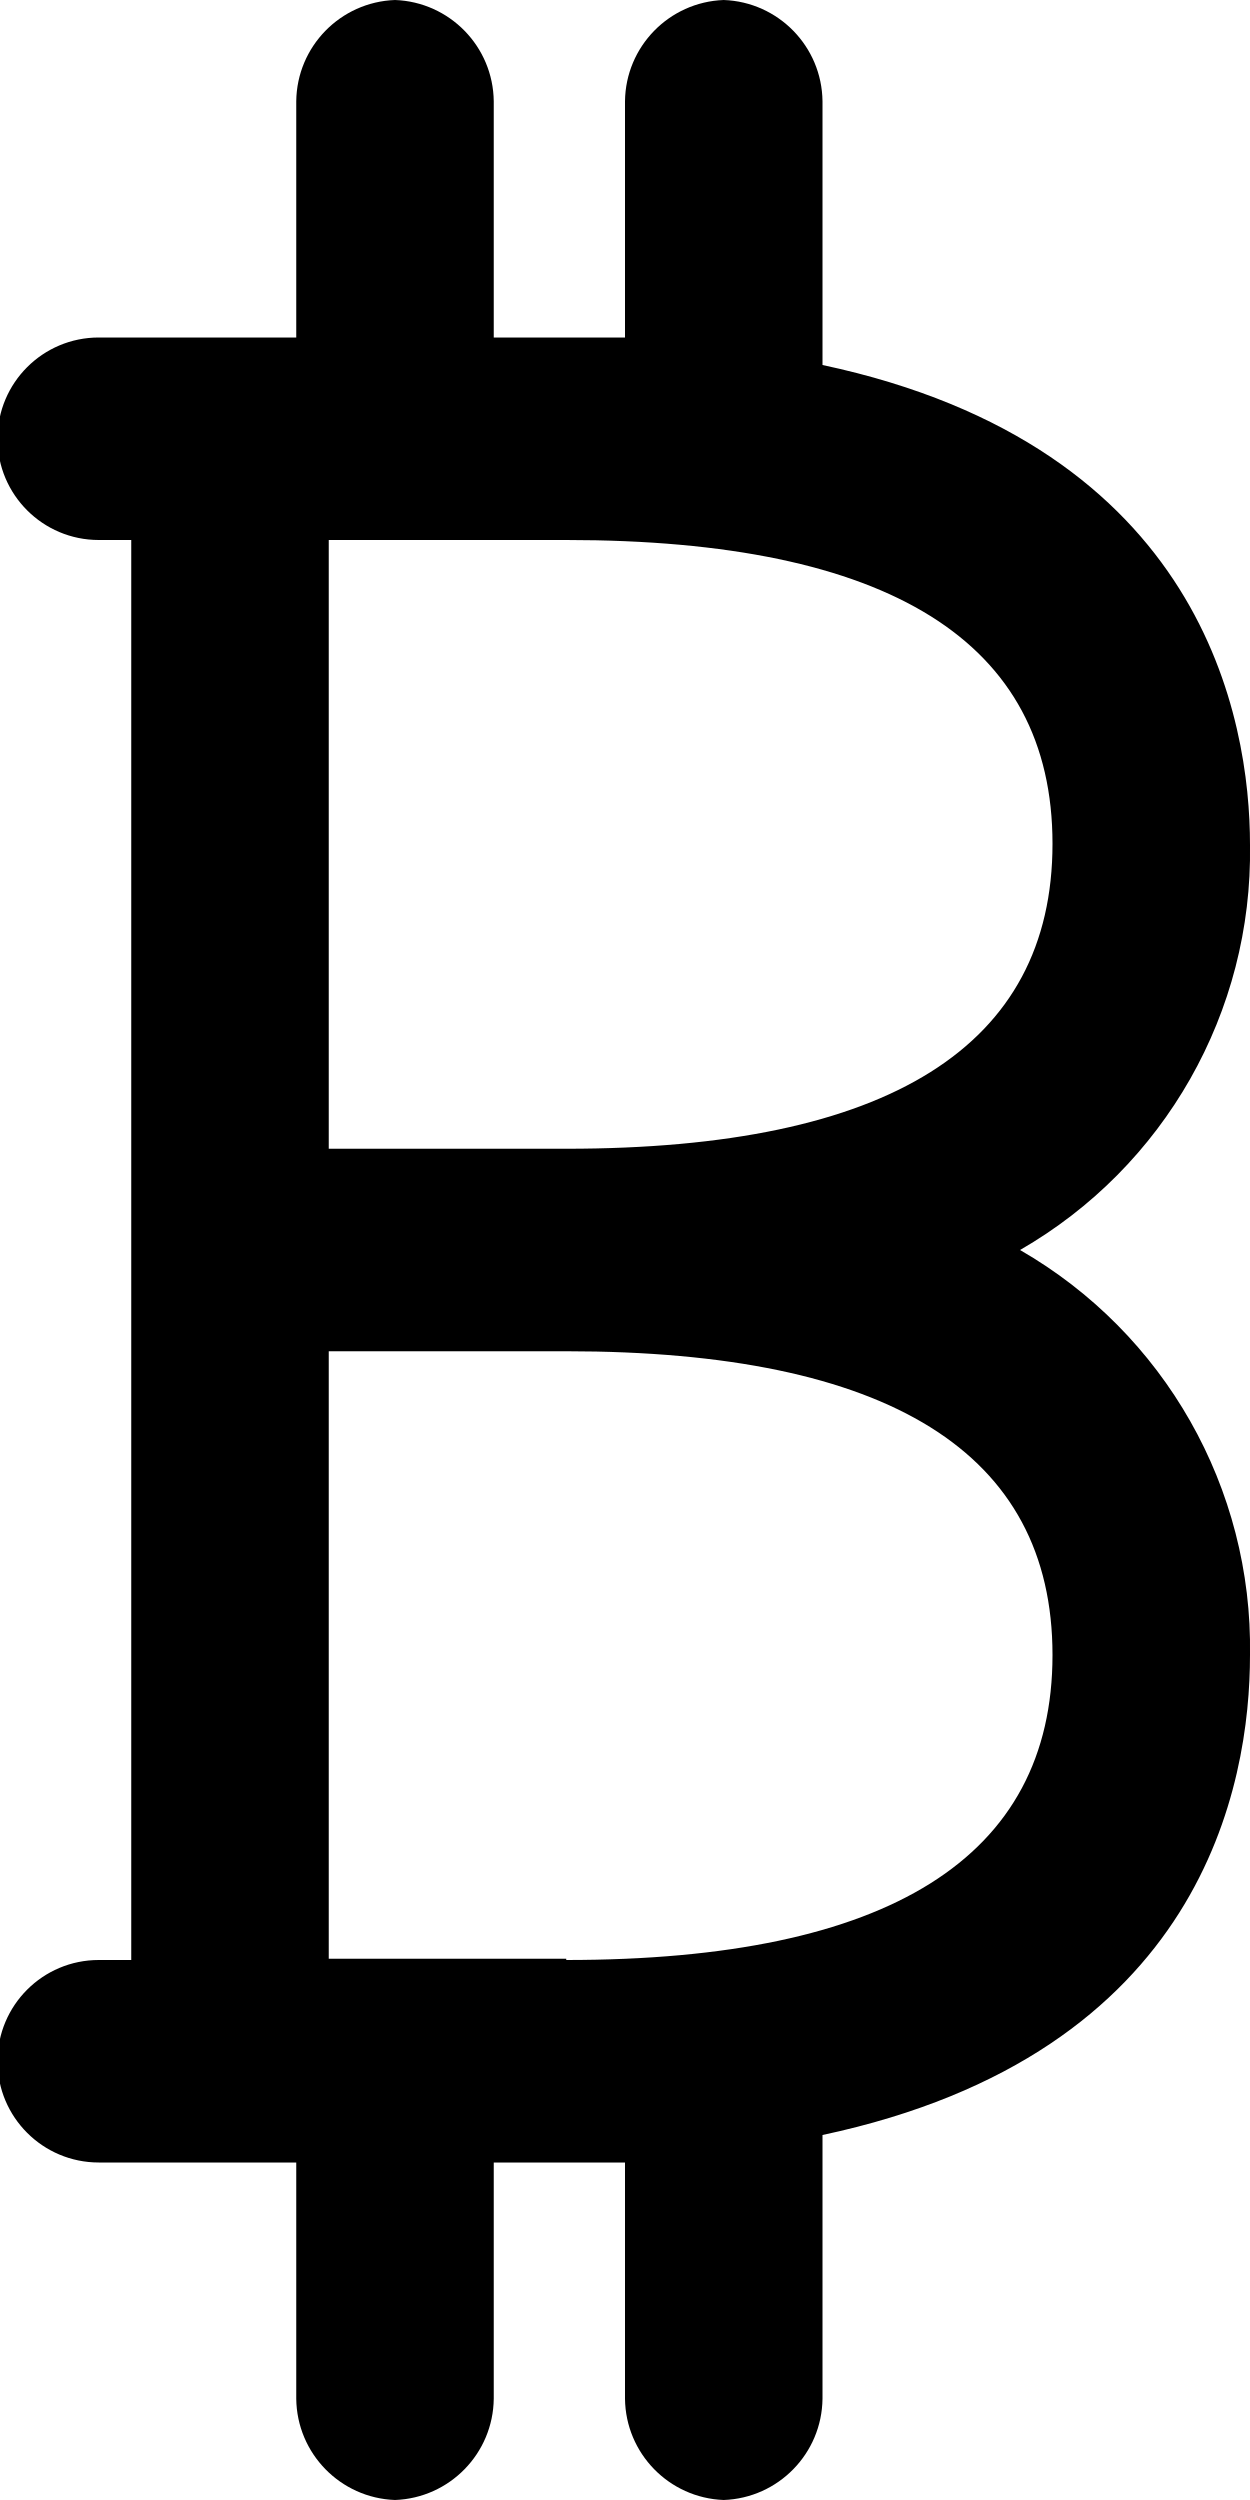
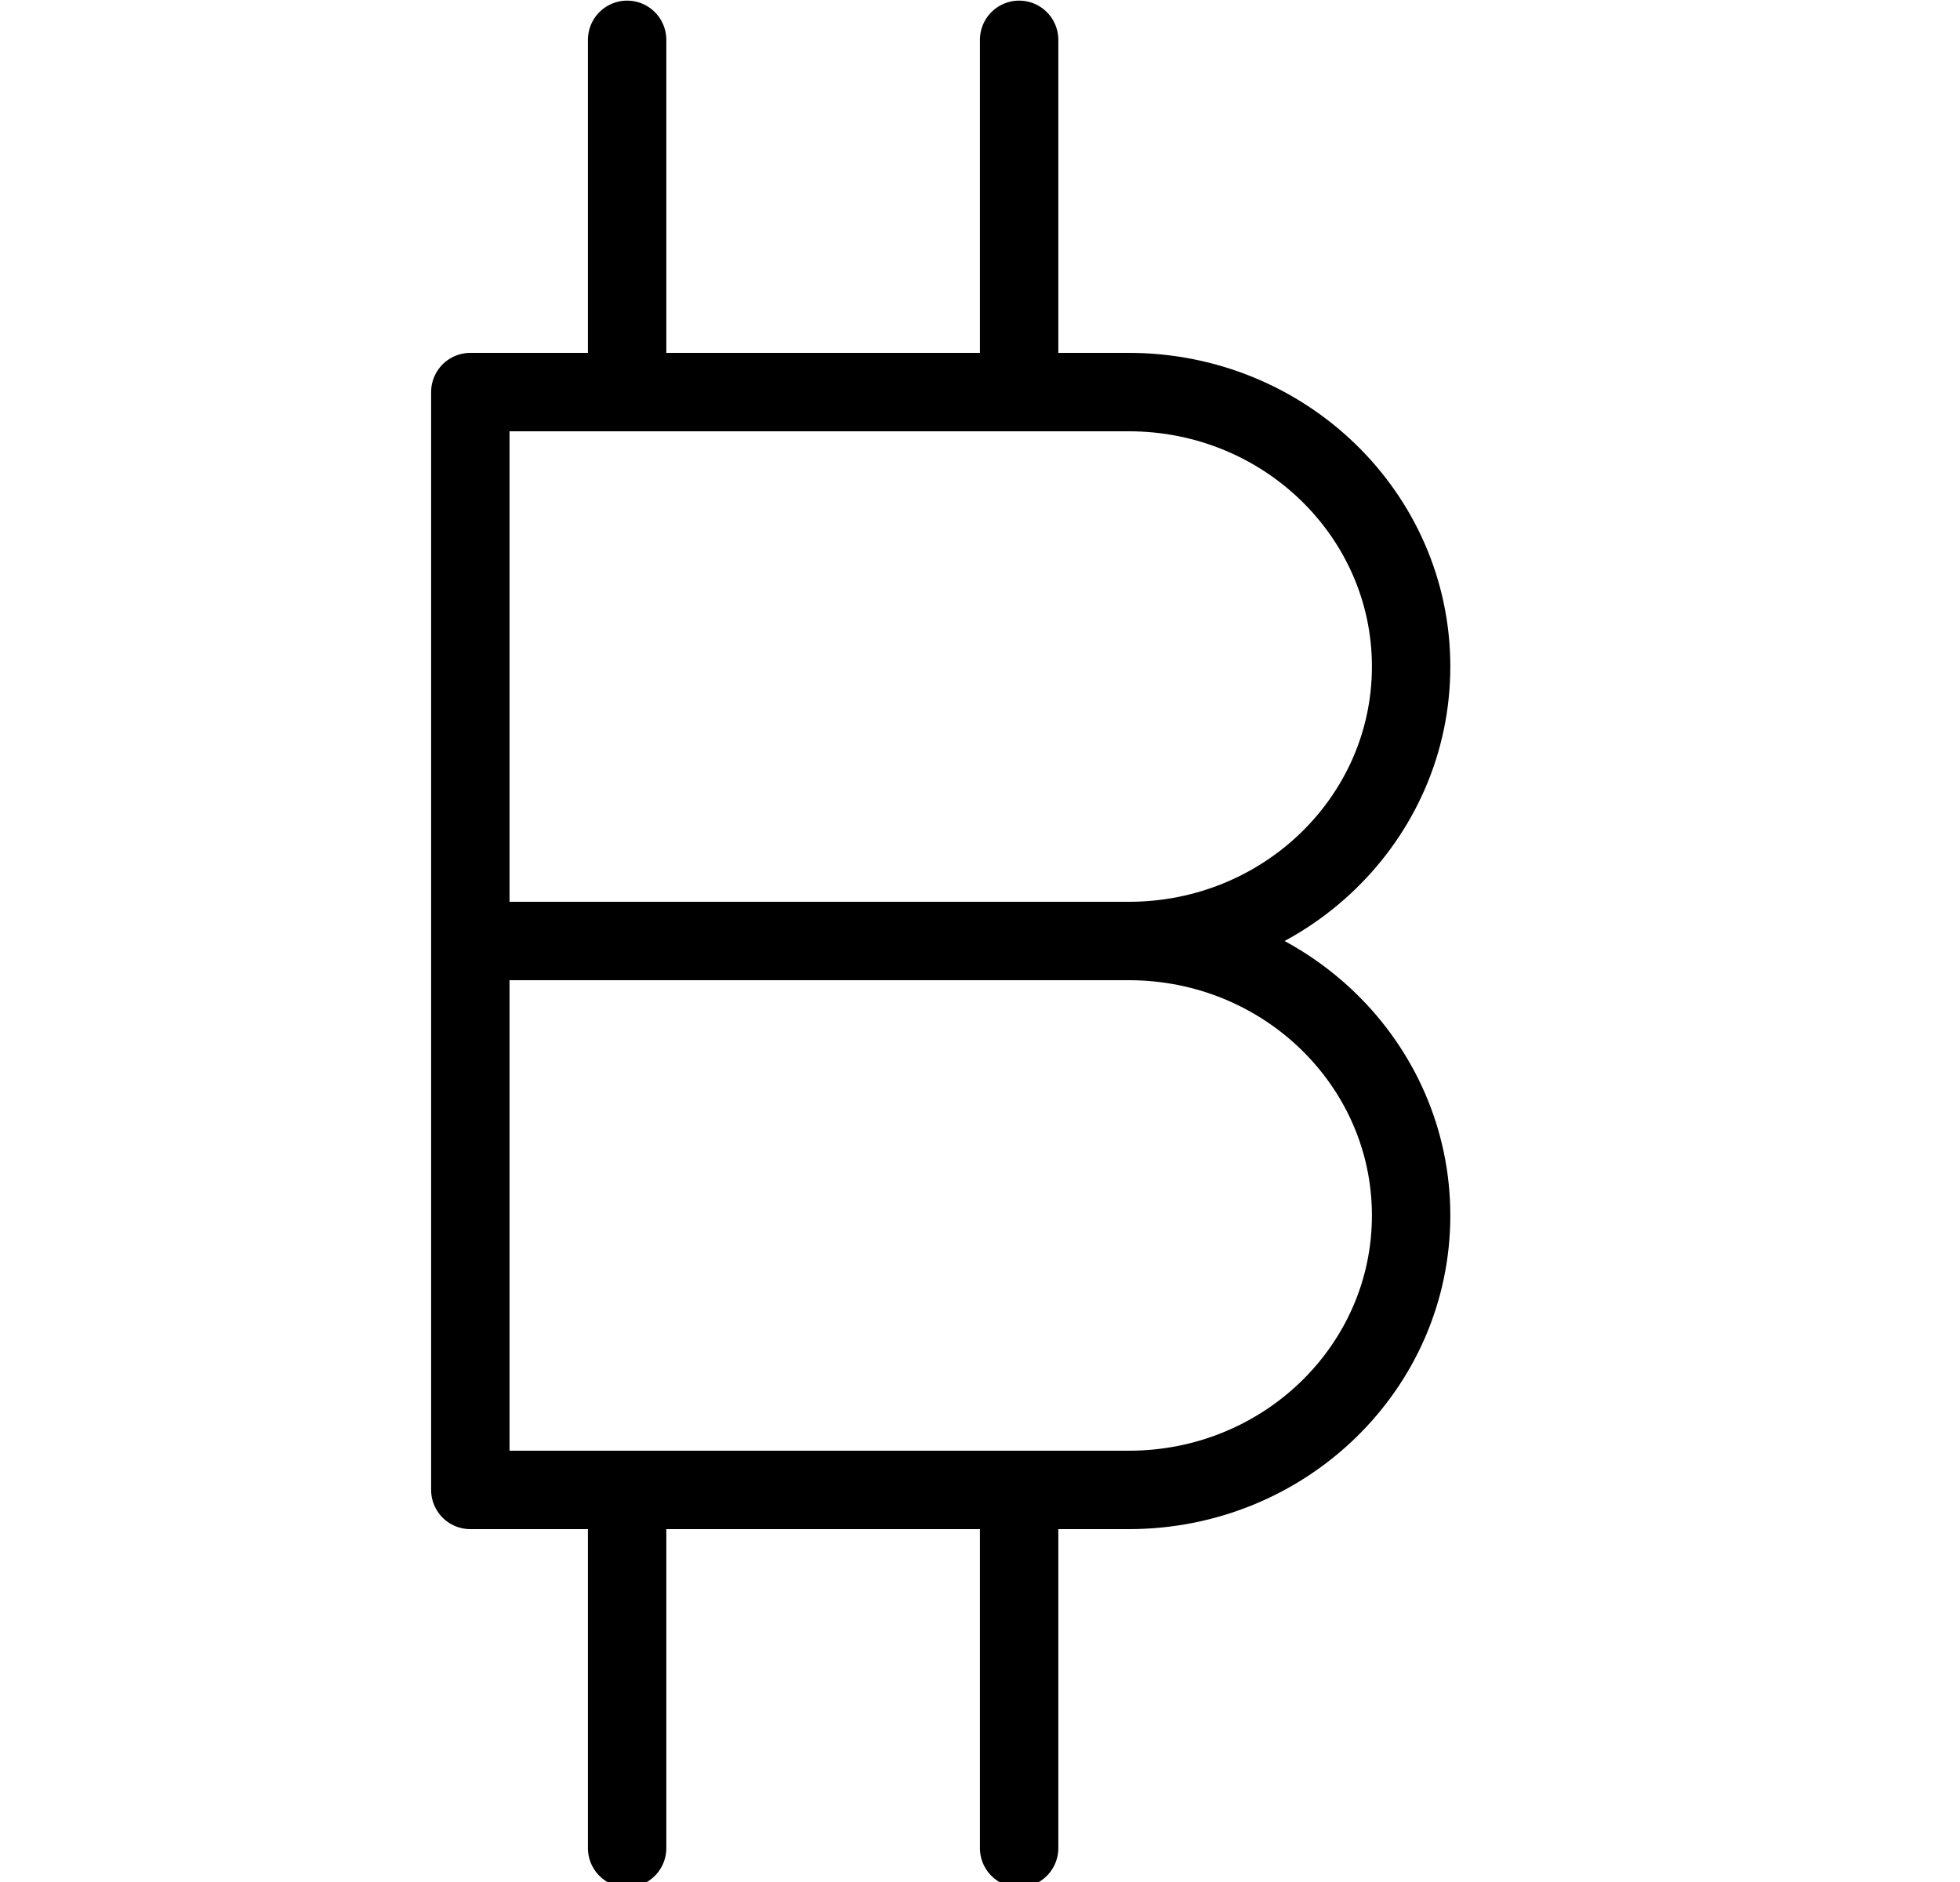
- <svg xmlns="http://www.w3.org/2000/svg" width="10" height="20" viewBox="0 0 10 20">
-   <path d="M8.16,10A3.67,3.67,0,0,0,10,6.76c0-1-.37-3.19-3.42-3.84V0.81A0.82,0.82,0,0,0,5.79,0,0.82,0.82,0,0,0,5,.81V2.7H3.95V0.81A0.82,0.82,0,0,0,3.16,0a0.82,0.82,0,0,0-.79.81V2.7H0.79a0.81,0.81,0,0,0,0,1.62H1.05V15.68H0.79a0.81,0.81,0,0,0,0,1.62H2.37v1.89a0.82,0.82,0,0,0,.79.81,0.82,0.82,0,0,0,.79-0.81V17.3H5v1.89a0.82,0.82,0,0,0,.79.81,0.82,0.82,0,0,0,.79-0.81V17.08C9.63,16.43,10,14.27,10,13.24A3.67,3.67,0,0,0,8.16,10ZM4.53,4.32c2.58,0,3.89.81,3.89,2.43S7.11,9.19,4.53,9.19H2.63V4.32H4.53Zm0,11.35H2.63V10.81H4.53c2.58,0,3.89.81,3.89,2.43S7.11,15.68,4.53,15.68Z" />
+ <svg xmlns="http://www.w3.org/2000/svg" width="25" height="24" viewBox="0 0 25 24" fill="none" stroke="currentColor" stroke-linecap="round" stroke-linejoin="round">
+   <path d="M8.699,12.5 C10.687,12.5 12.299,14.068 12.299,16 C12.299,17.934 10.687,19.5 8.699,19.5 L0.299,19.5 L0.299,12.5 L8.699,12.5 Z M8.699,5.5 C10.687,5.5 12.299,7.068 12.299,9 C12.299,10.934 10.687,12.5 8.699,12.5 L0.299,12.5 L0.299,5.5 L8.699,5.5 Z M2.299,1.008 L2.299,5.5 M7.299,1.008 L7.299,5.5 M2.299,19.5 L2.299,24.068 M7.299,19.5 L7.299,24.068" transform="translate(5.7 -.5)" />
</svg>
